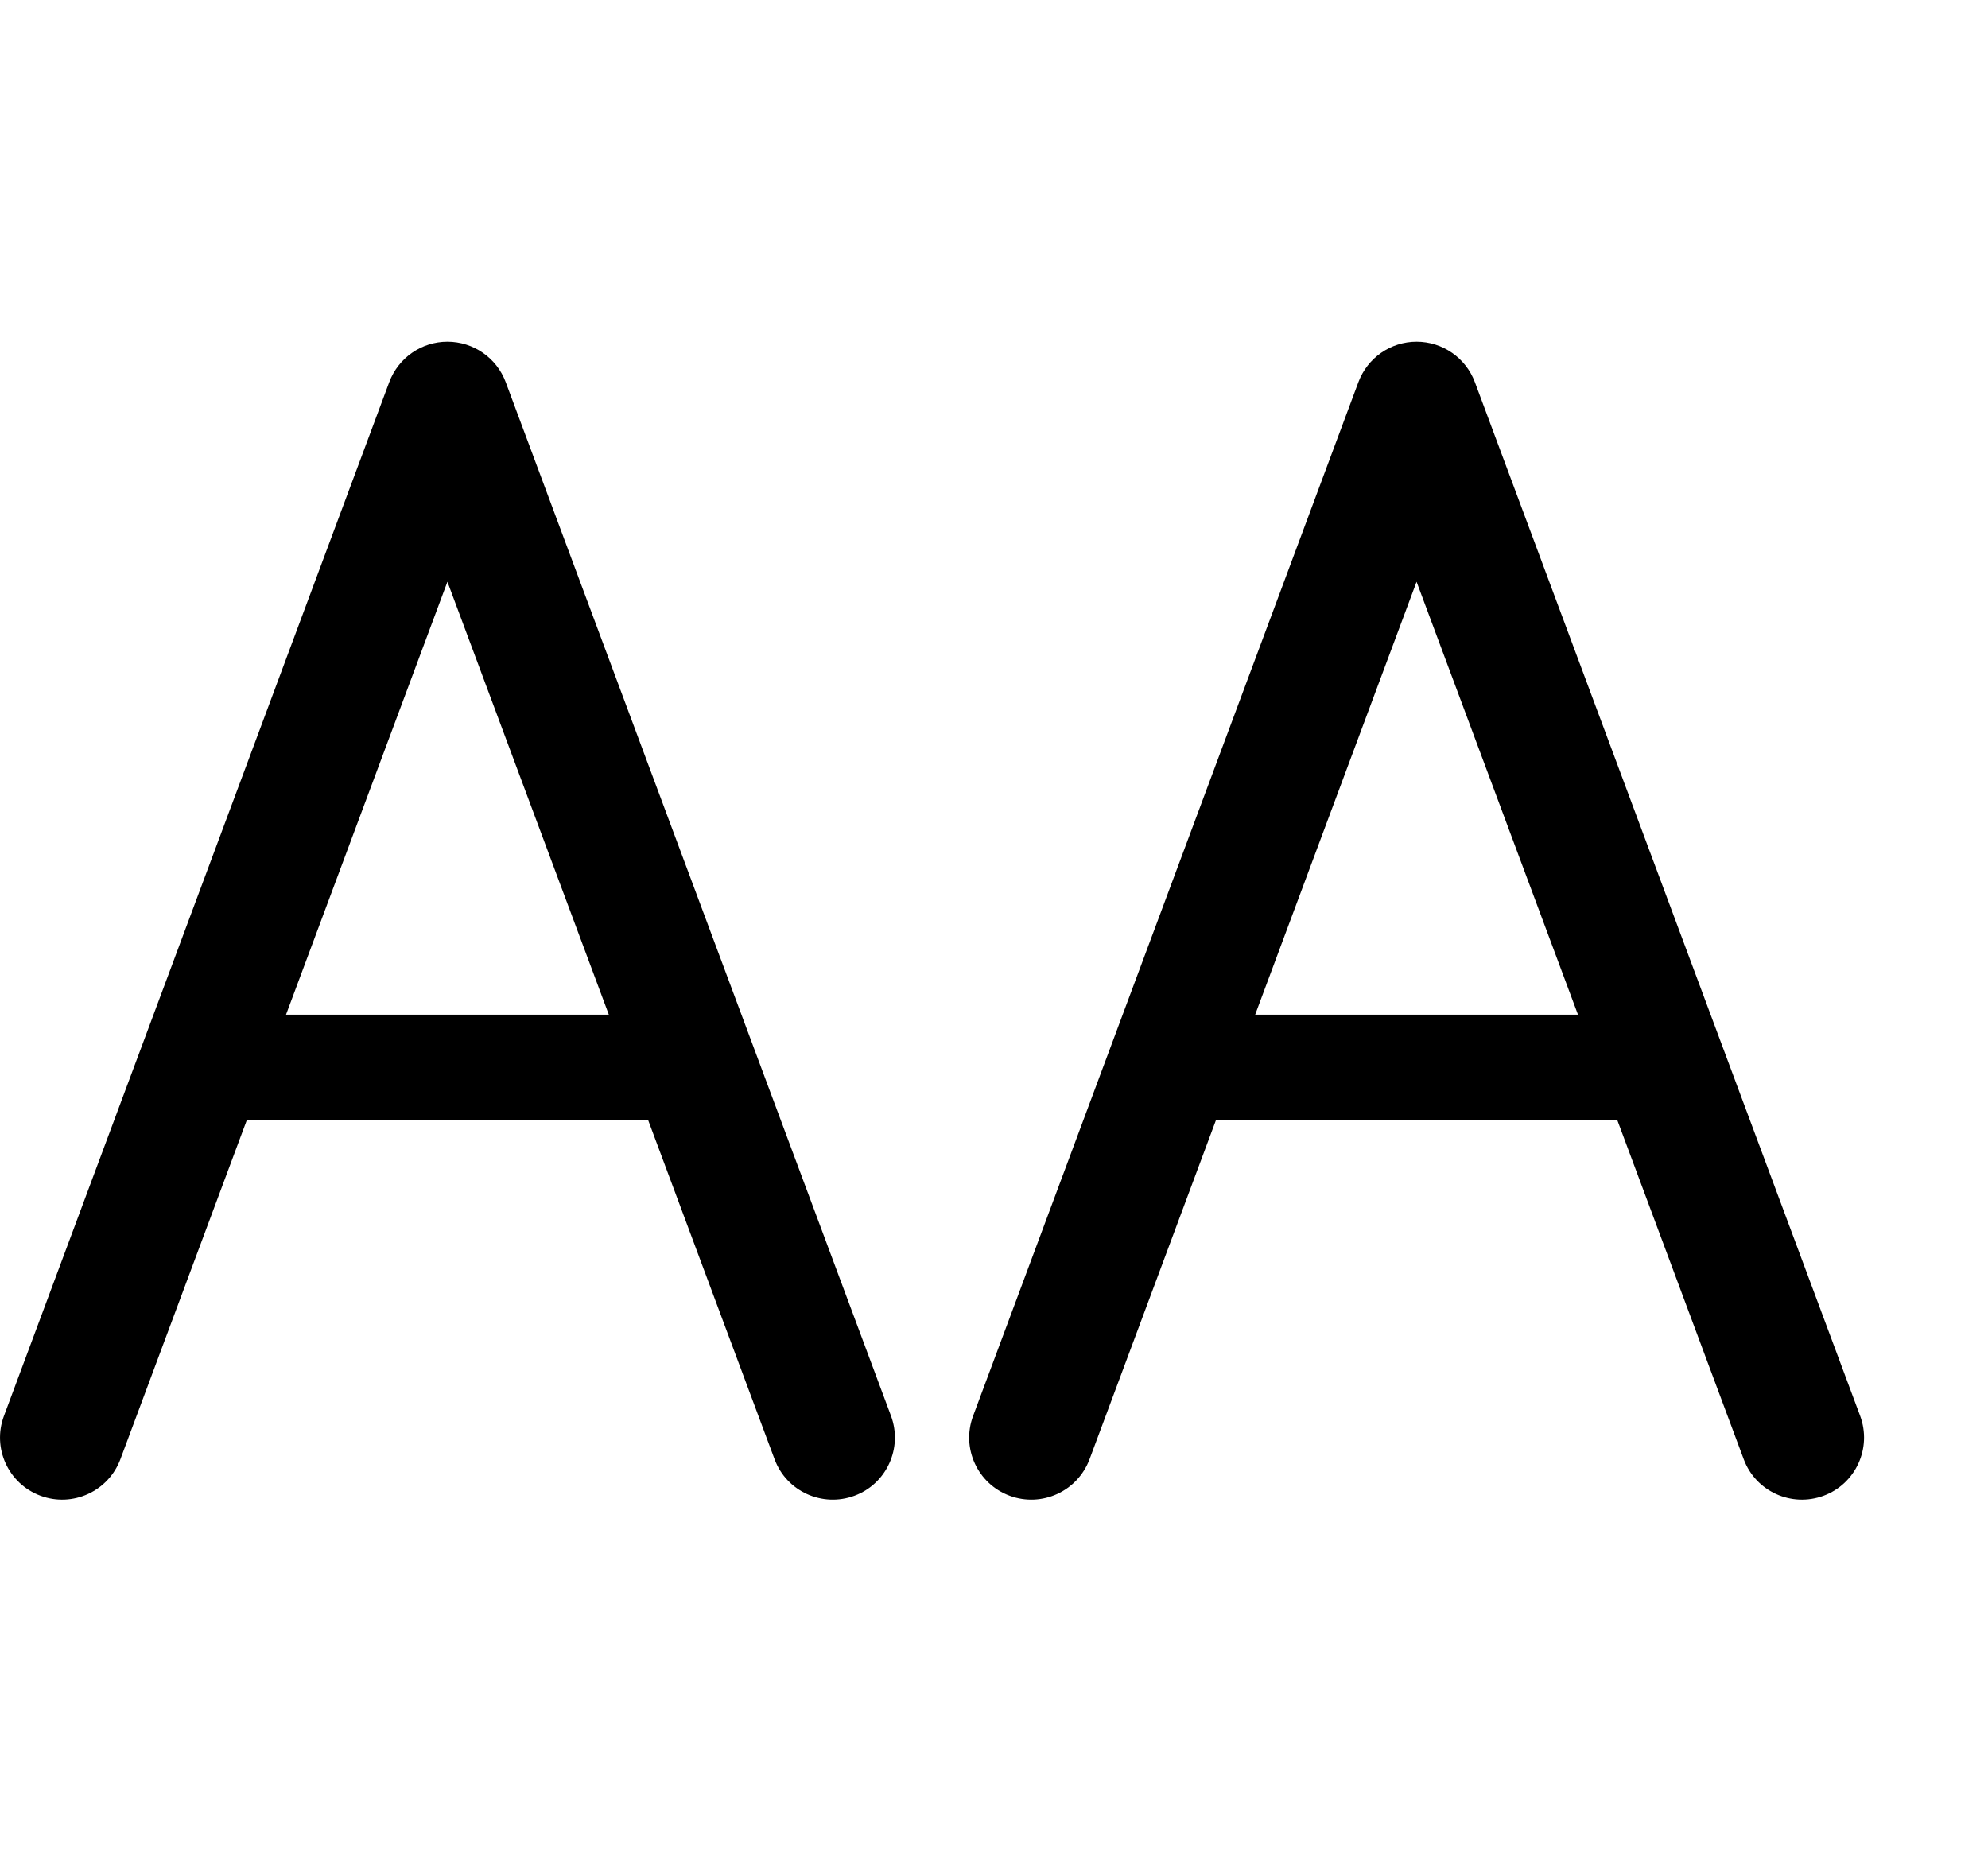
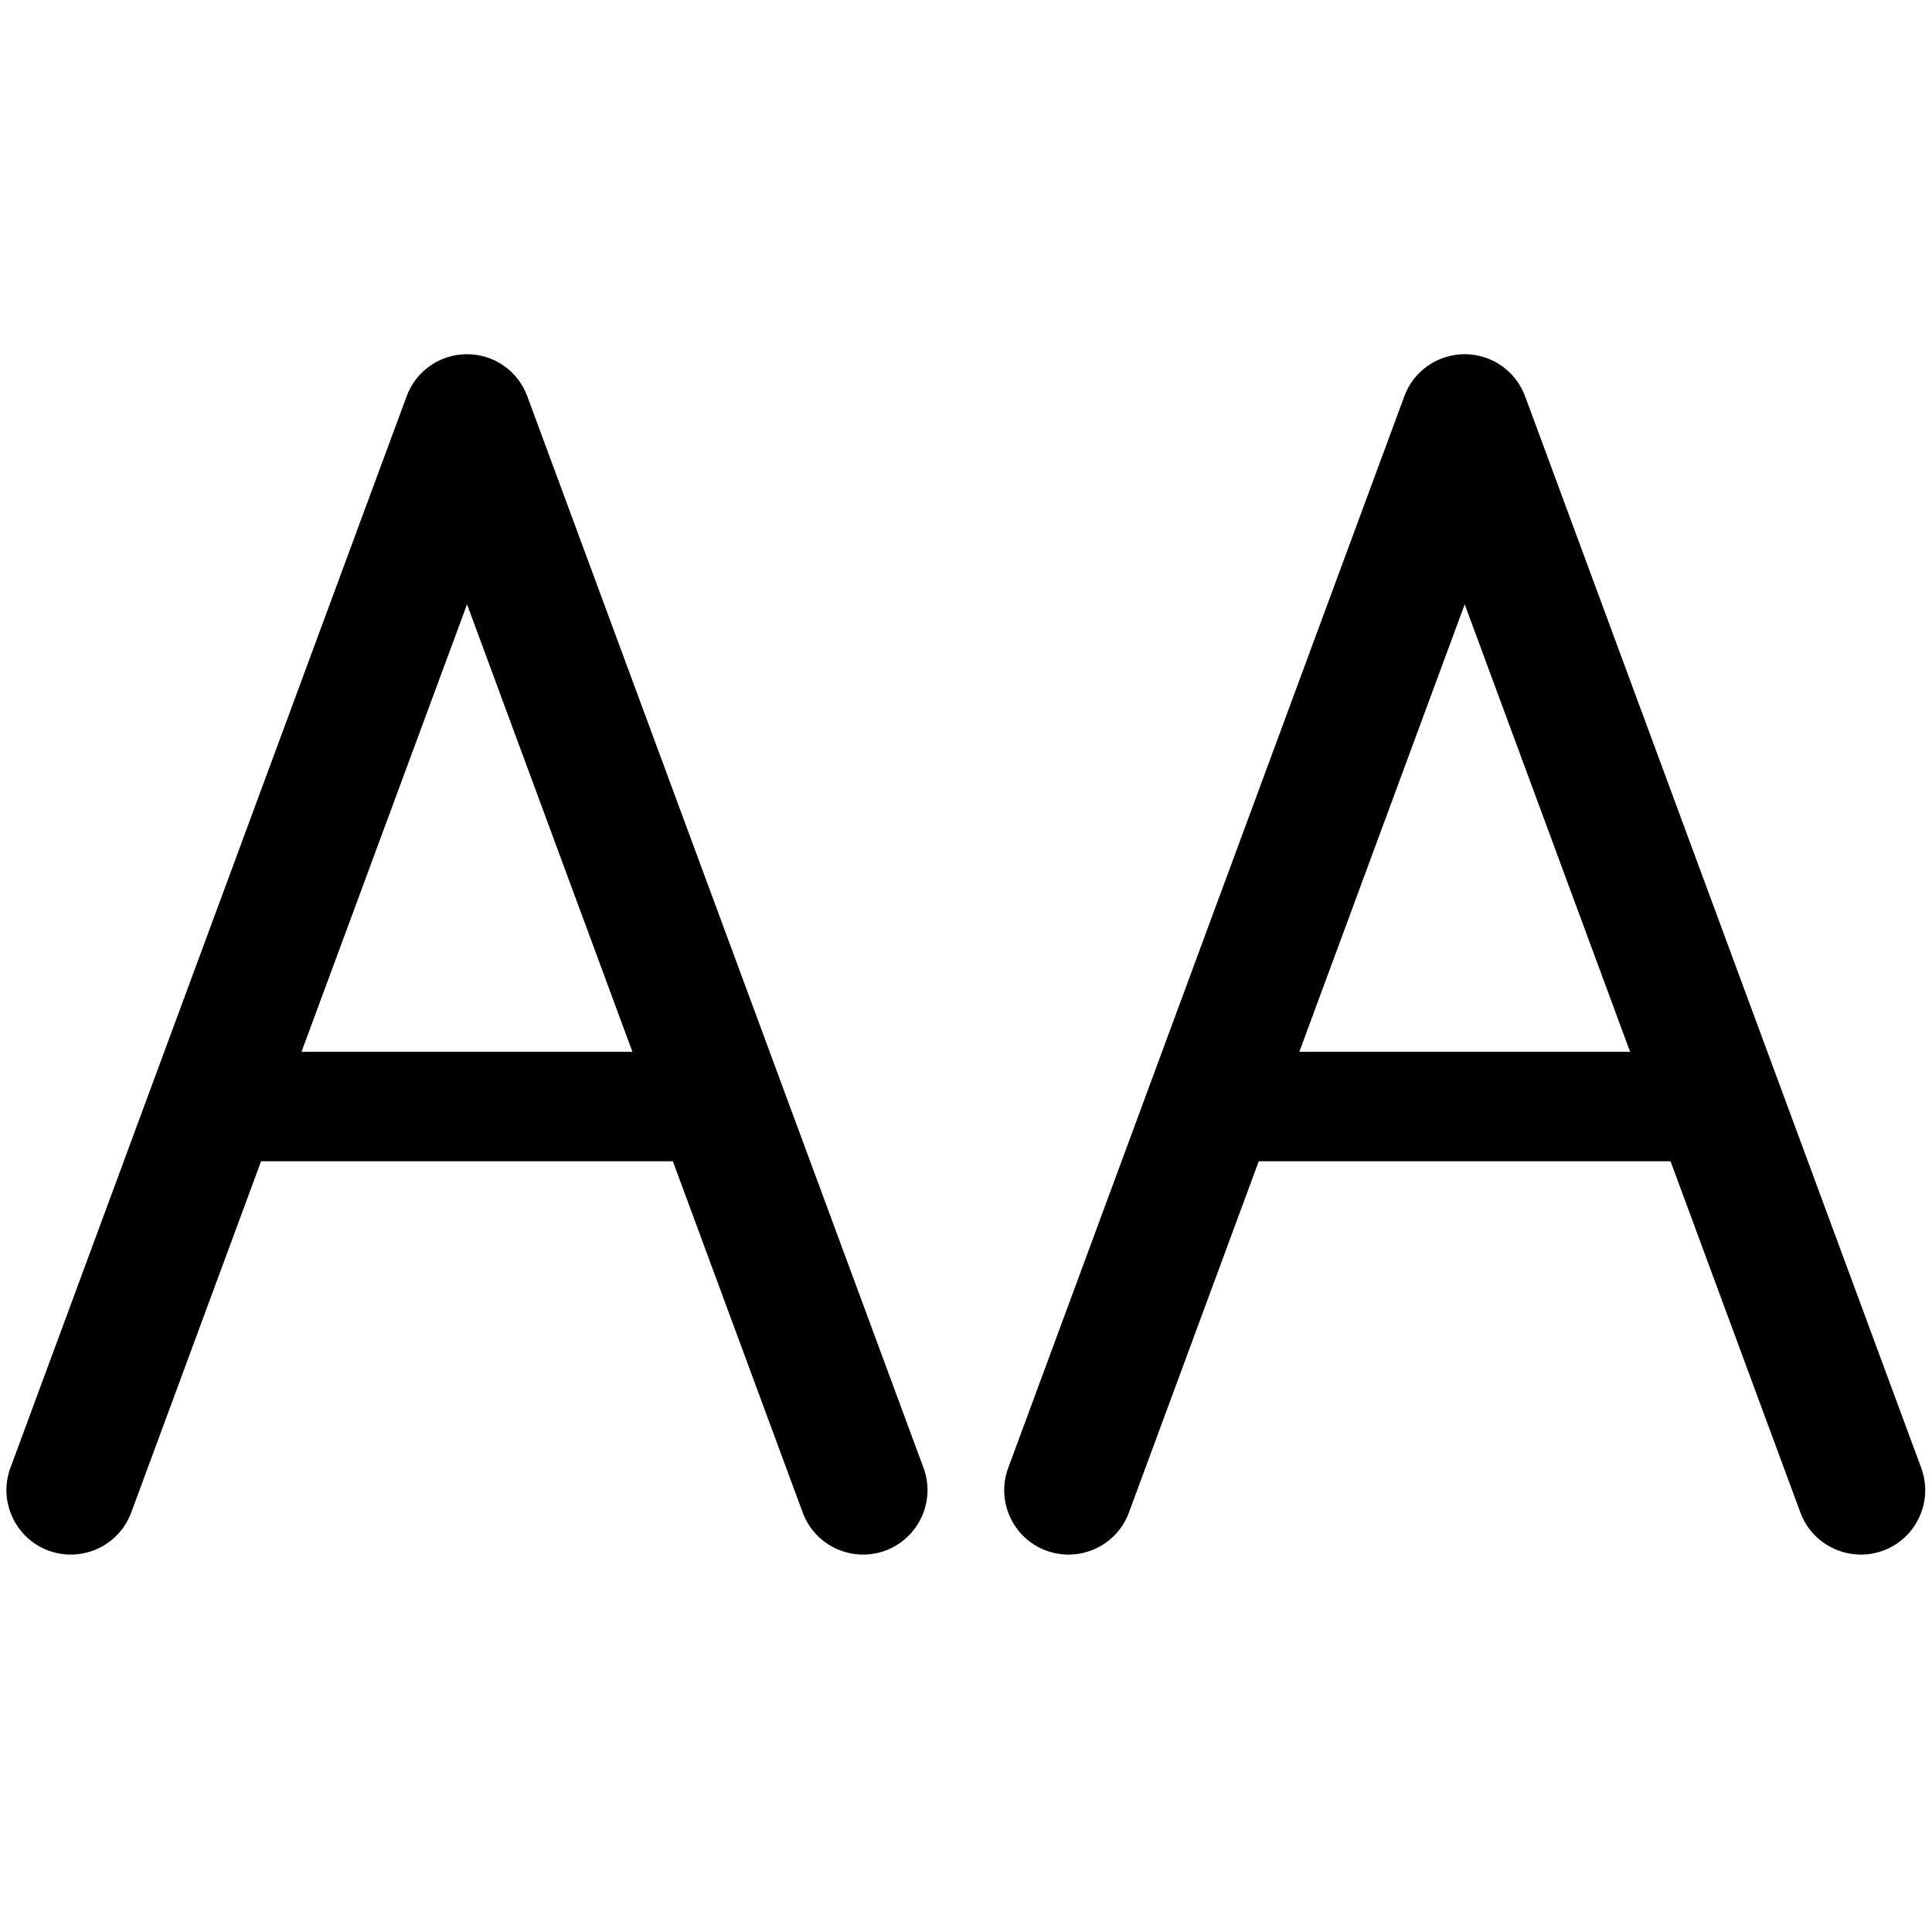
- <svg xmlns="http://www.w3.org/2000/svg" width="16" height="15" fill="none">
-   <path fill-rule="evenodd" clip-rule="evenodd" d="M3.601 2.75C3.81 2.75 3.997 2.88 4.07 3.075L7.171 11.395C7.267 11.654 7.136 11.942 6.877 12.038C6.618 12.134 6.33 12.003 6.234 11.744L5.217 9.016H1.986L0.969 11.744C0.872 12.003 0.584 12.134 0.326 12.038C0.067 11.942 -0.065 11.654 0.032 11.395L3.133 3.075C3.206 2.88 3.392 2.75 3.601 2.75ZM3.601 4.682L4.9 8.166H2.302L3.601 4.682ZM11.401 2.75C11.61 2.75 11.797 2.88 11.87 3.075L14.971 11.395C15.067 11.654 14.936 11.942 14.677 12.038C14.418 12.134 14.13 12.003 14.034 11.744L13.017 9.016H9.786L8.769 11.744C8.672 12.003 8.384 12.134 8.126 12.038C7.867 11.942 7.735 11.654 7.832 11.395L10.933 3.075C11.006 2.88 11.192 2.75 11.401 2.75ZM11.401 4.682L12.7 8.166H10.102L11.401 4.682Z" fill="currentColor" />
+ <svg xmlns="http://www.w3.org/2000/svg" width="15" height="15" fill="none">
+   <path fill-rule="evenodd" clip-rule="evenodd" d="M3.626 2.75C3.835 2.75 4.022 2.88 4.094 3.077L7.17 11.396C7.266 11.655 7.133 11.943 6.874 12.039C6.615 12.134 6.328 12.002 6.232 11.743L5.224 9.016H2.027L1.019 11.743C0.923 12.002 0.636 12.134 0.377 12.039C0.118 11.943 -0.015 11.655 0.081 11.396L3.157 3.077C3.229 2.88 3.416 2.75 3.626 2.75ZM3.626 4.692L4.91 8.166H2.341L3.626 4.692ZM11.372 2.75C11.581 2.75 11.768 2.88 11.841 3.077L14.916 11.396C15.012 11.655 14.88 11.943 14.621 12.039C14.362 12.134 14.074 12.002 13.978 11.743L12.97 9.016H9.773L8.765 11.743C8.67 12.002 8.382 12.134 8.123 12.039C7.864 11.943 7.732 11.655 7.828 11.396L10.903 3.077C10.975 2.88 11.163 2.75 11.372 2.75ZM11.372 4.692L12.656 8.166H10.088L11.372 4.692Z" fill="currentColor" />
</svg>
